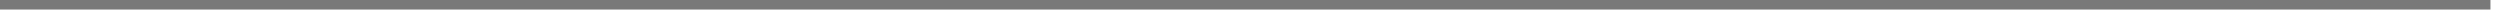
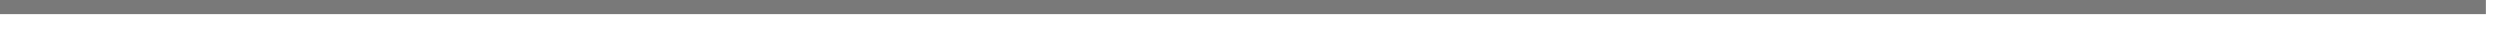
- <svg xmlns="http://www.w3.org/2000/svg" version="1.1" width="262px" height="2px">
-   <g transform="matrix(1 0 0 1 -1318 -1120 )">
-     <path d="M 0 0.5  L 261 0.5  " stroke-width="1" stroke="#797979" fill="none" transform="matrix(1 0 0 1 1318 1120 )" />
+ <svg xmlns="http://www.w3.org/2000/svg" version="1.1" width="177px" height="2px">
+   <g transform="matrix(1 0 0 1 -2965 -843 )">
+     <path d="M 0 0.5  L 176 0.5  " stroke-width="1" stroke="#797979" fill="none" transform="matrix(1 0 0 1 2965 843 )" />
  </g>
</svg>
